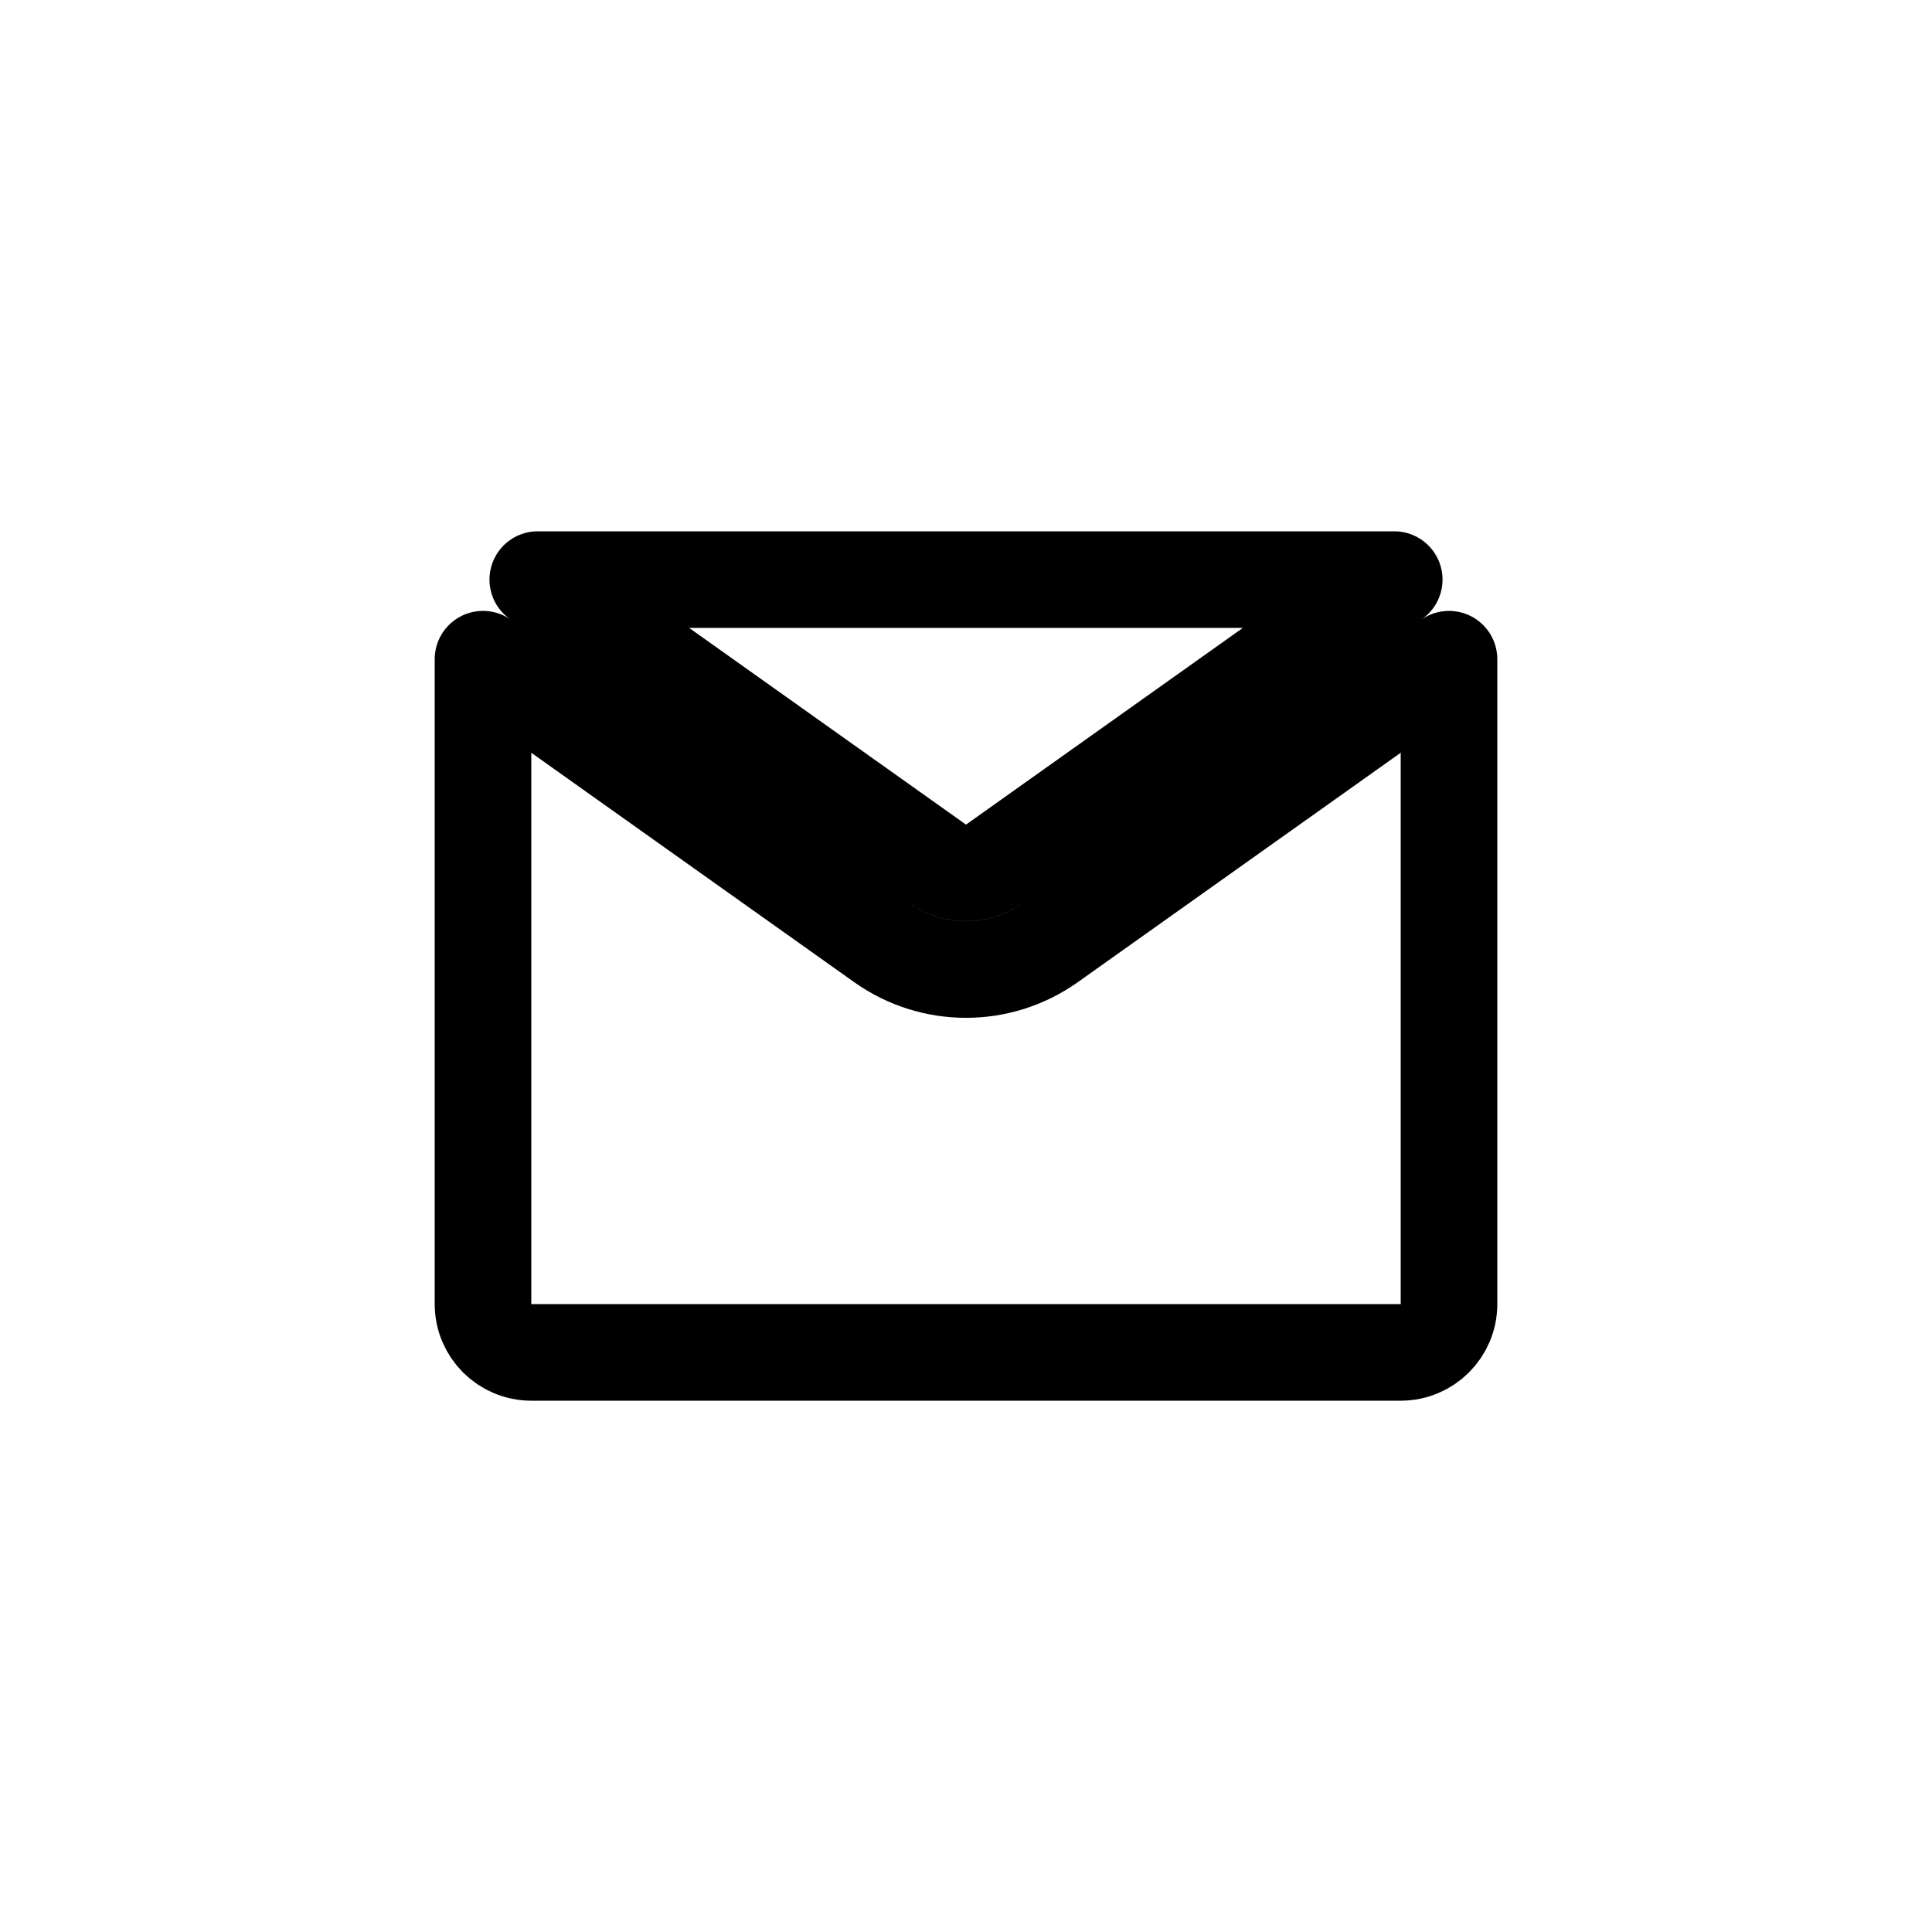
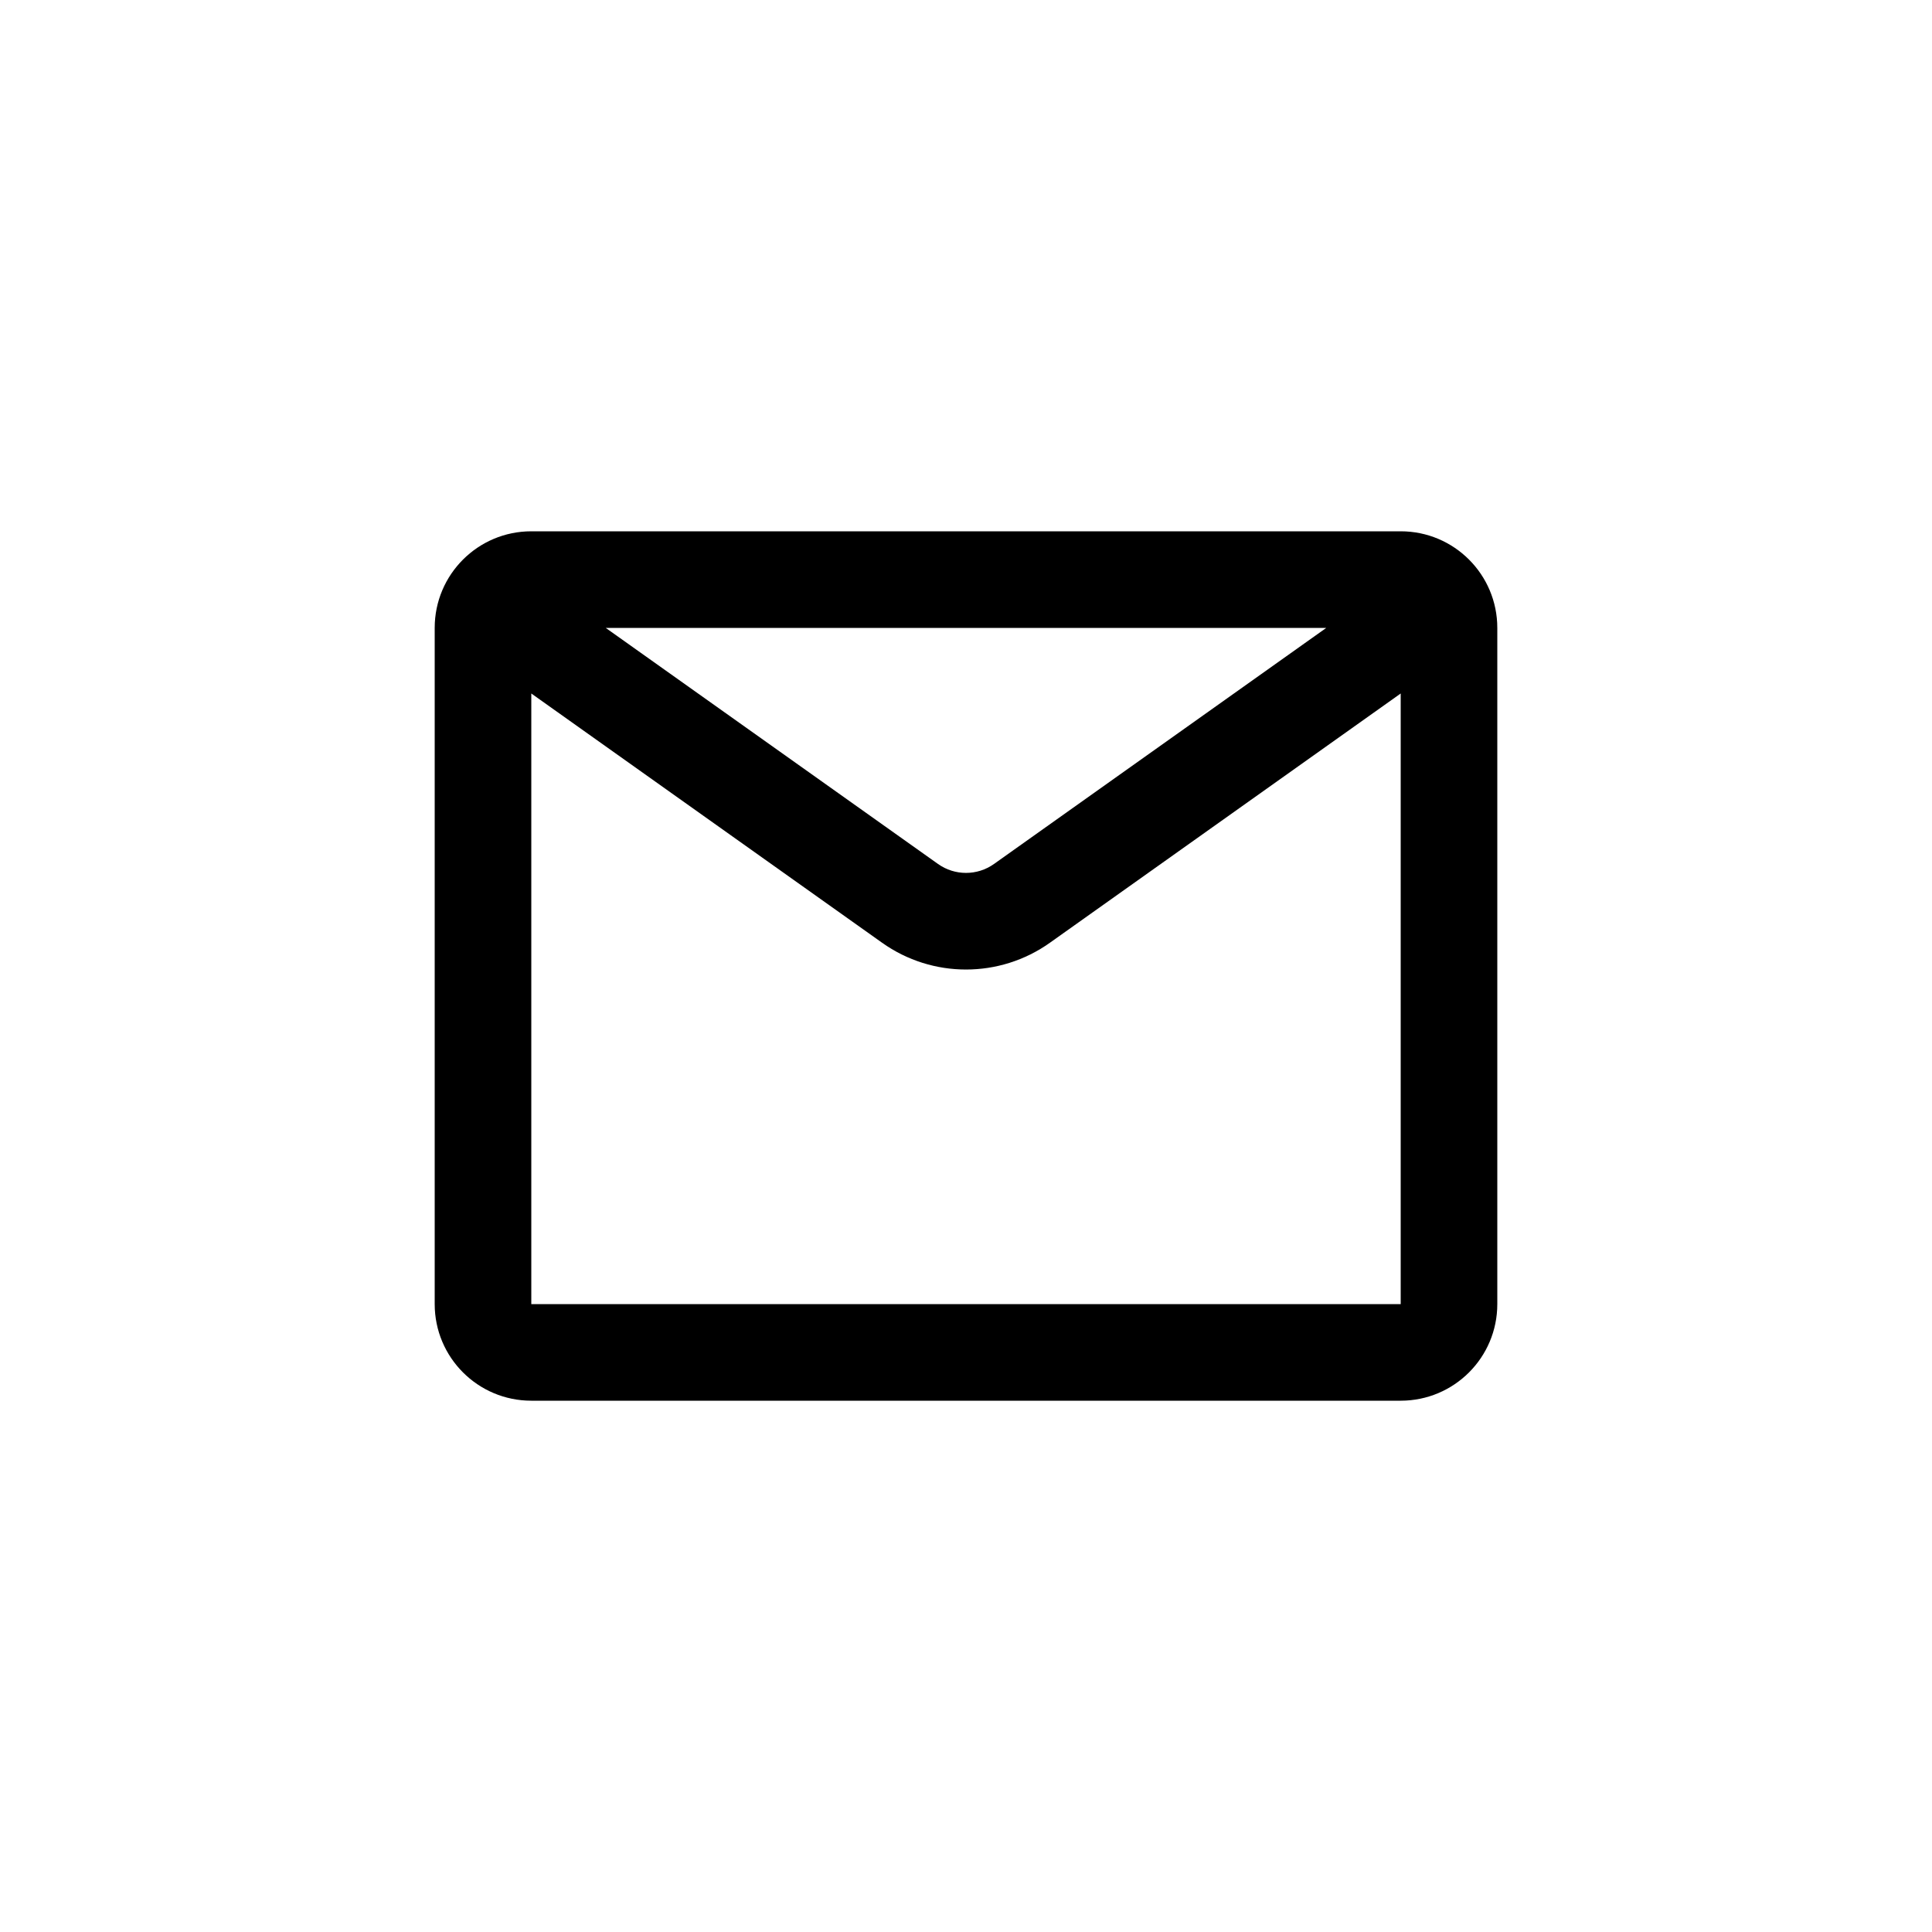
<svg xmlns="http://www.w3.org/2000/svg" width="40" height="40" viewBox="0 0 40 40" fill="none">
-   <path d="M10 27V13.648L18.262 19.518C19.303 20.258 20.697 20.258 21.738 19.518L30 13.648V27C30 27.552 29.552 28 29 28H11C10.448 28 10 27.552 10 27ZM28.866 12L20.579 17.888C20.232 18.134 19.768 18.134 19.421 17.888L11.134 12H28.866Z" stroke="black" stroke-width="2" stroke-linejoin="round" />
+   <path fill-rule="evenodd" clip-rule="evenodd" d="M11 14.358L11 27H29V14.358L21.738 19.518C20.697 20.258 19.303 20.258 18.262 19.518L11 14.358ZM27.459 13L20.579 17.888C20.232 18.134 19.768 18.134 19.421 17.888L12.541 13H27.459ZM11 11C9.895 11 9 11.895 9 13V27C9 28.105 9.895 29 11 29H29C30.105 29 31 28.105 31 27V13C31 11.895 30.105 11 29 11H11Z" fill="black" />
</svg>
